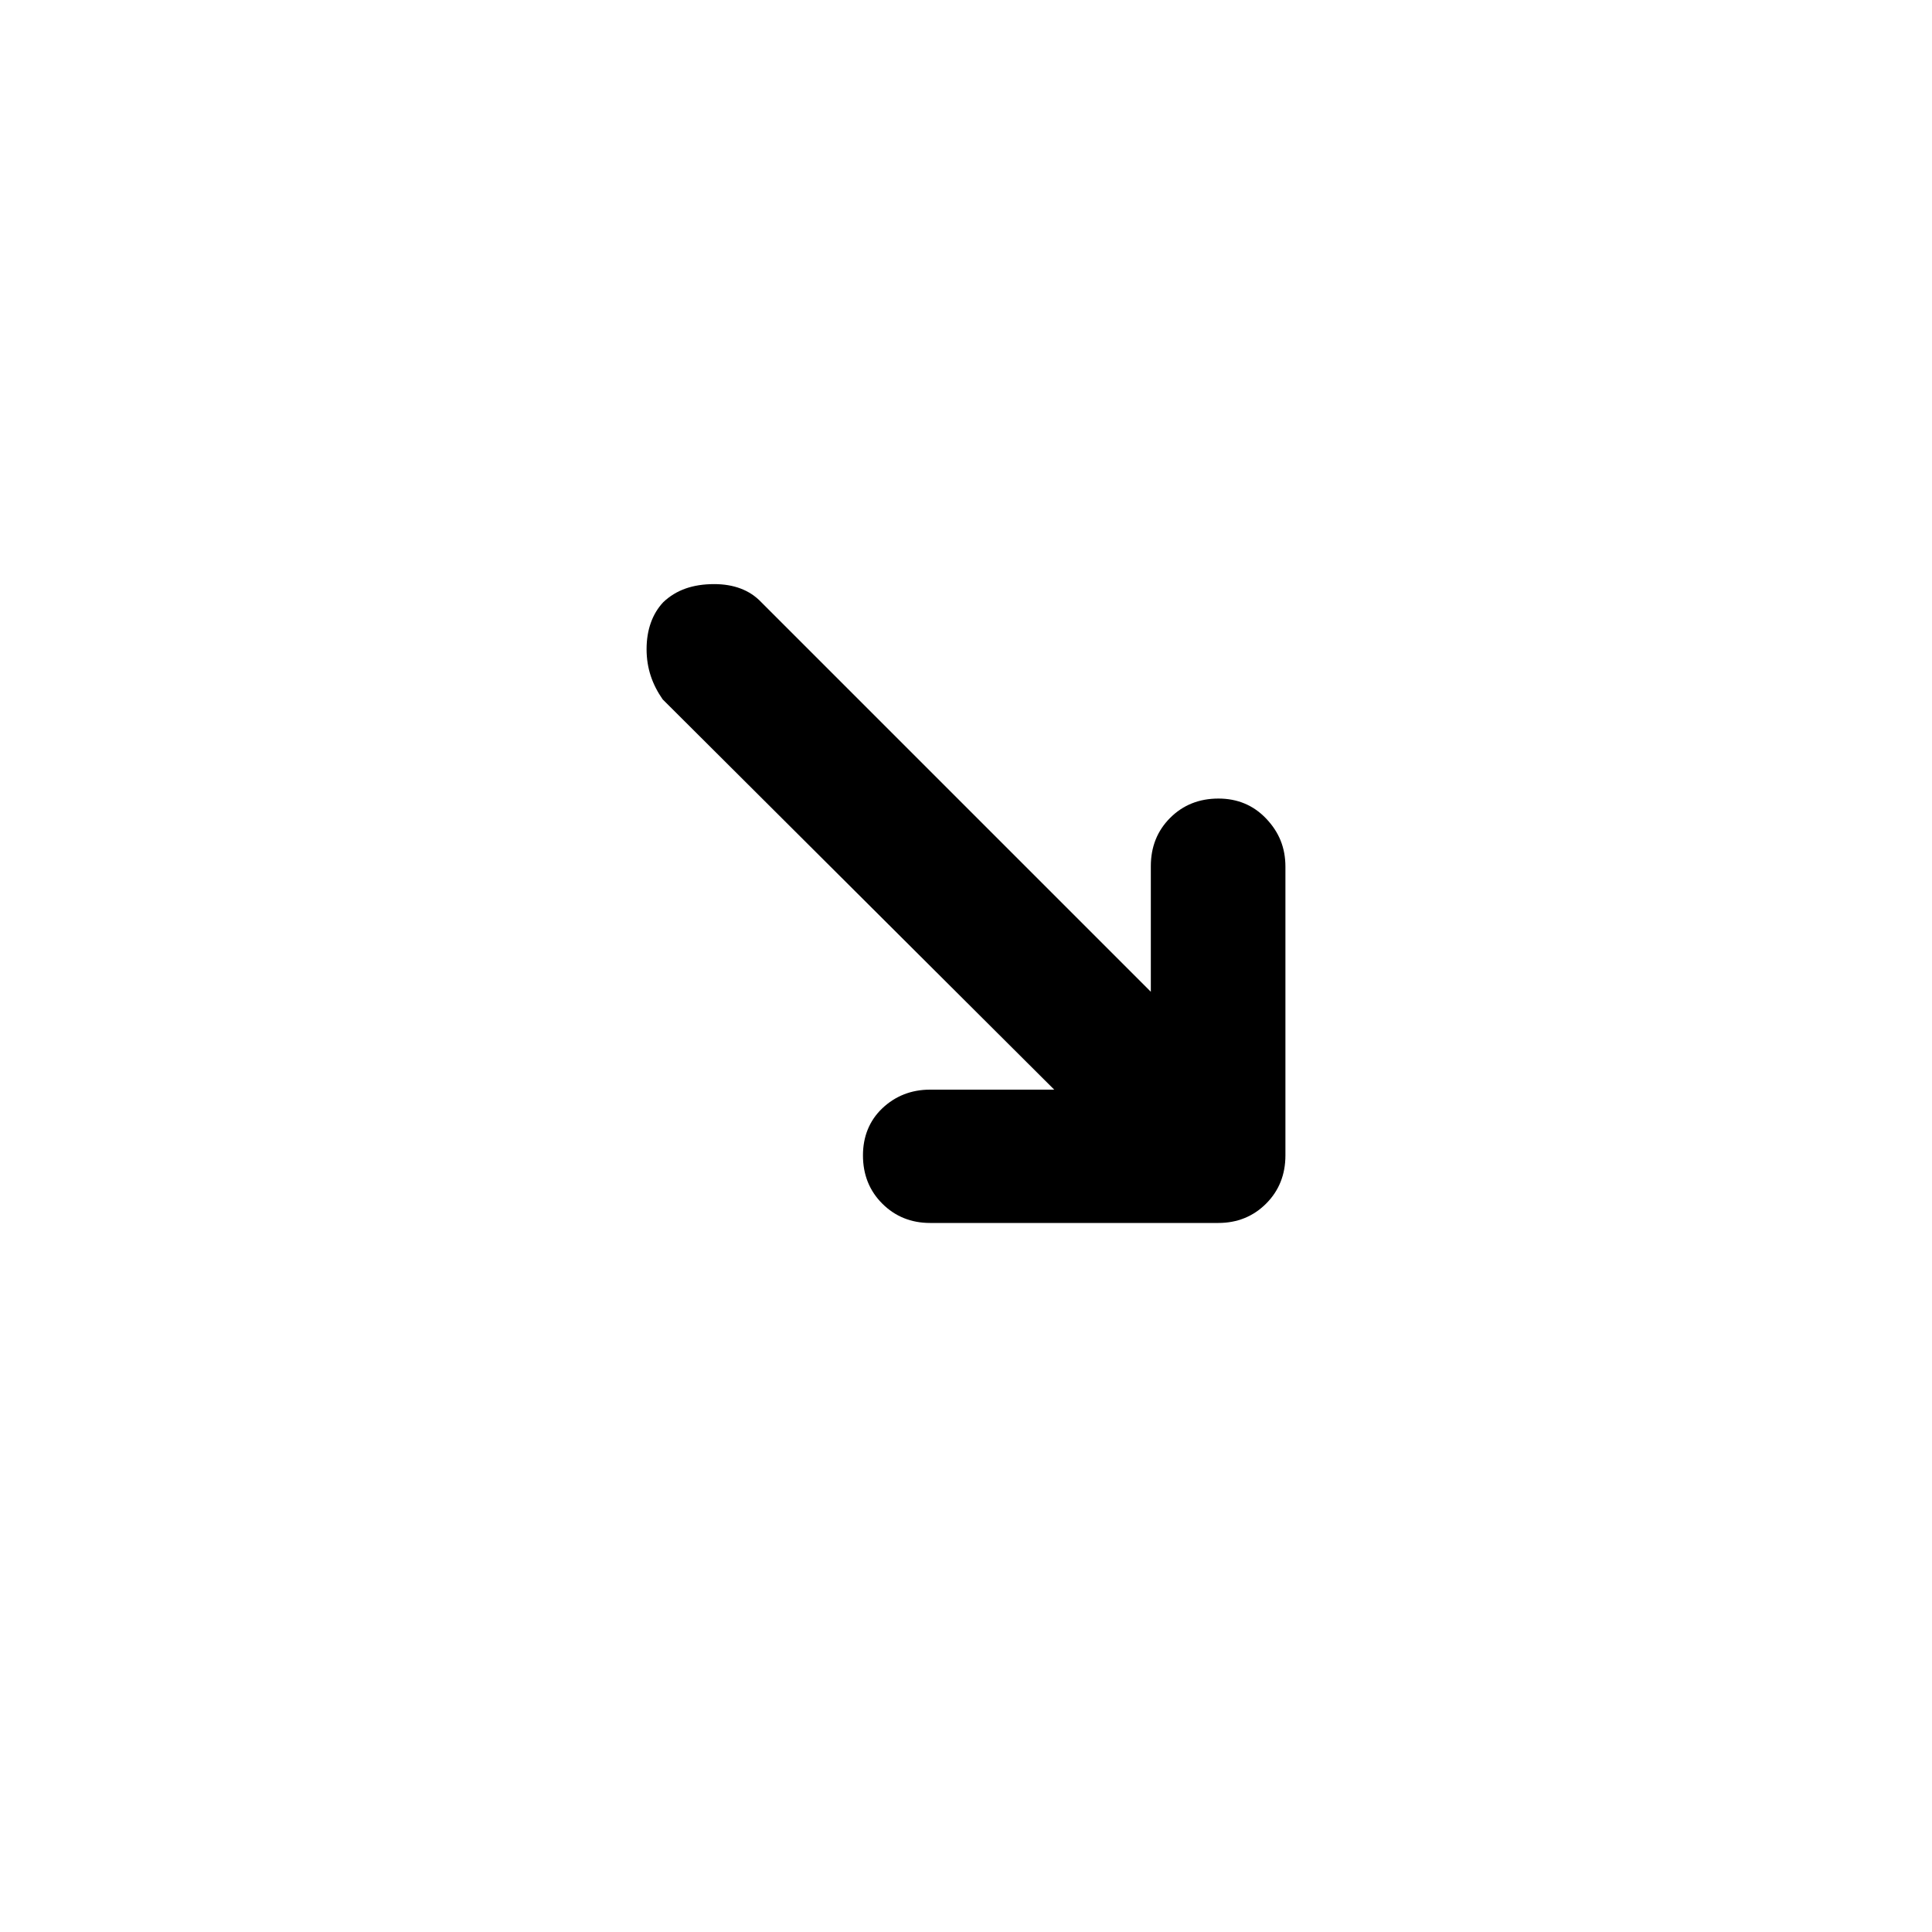
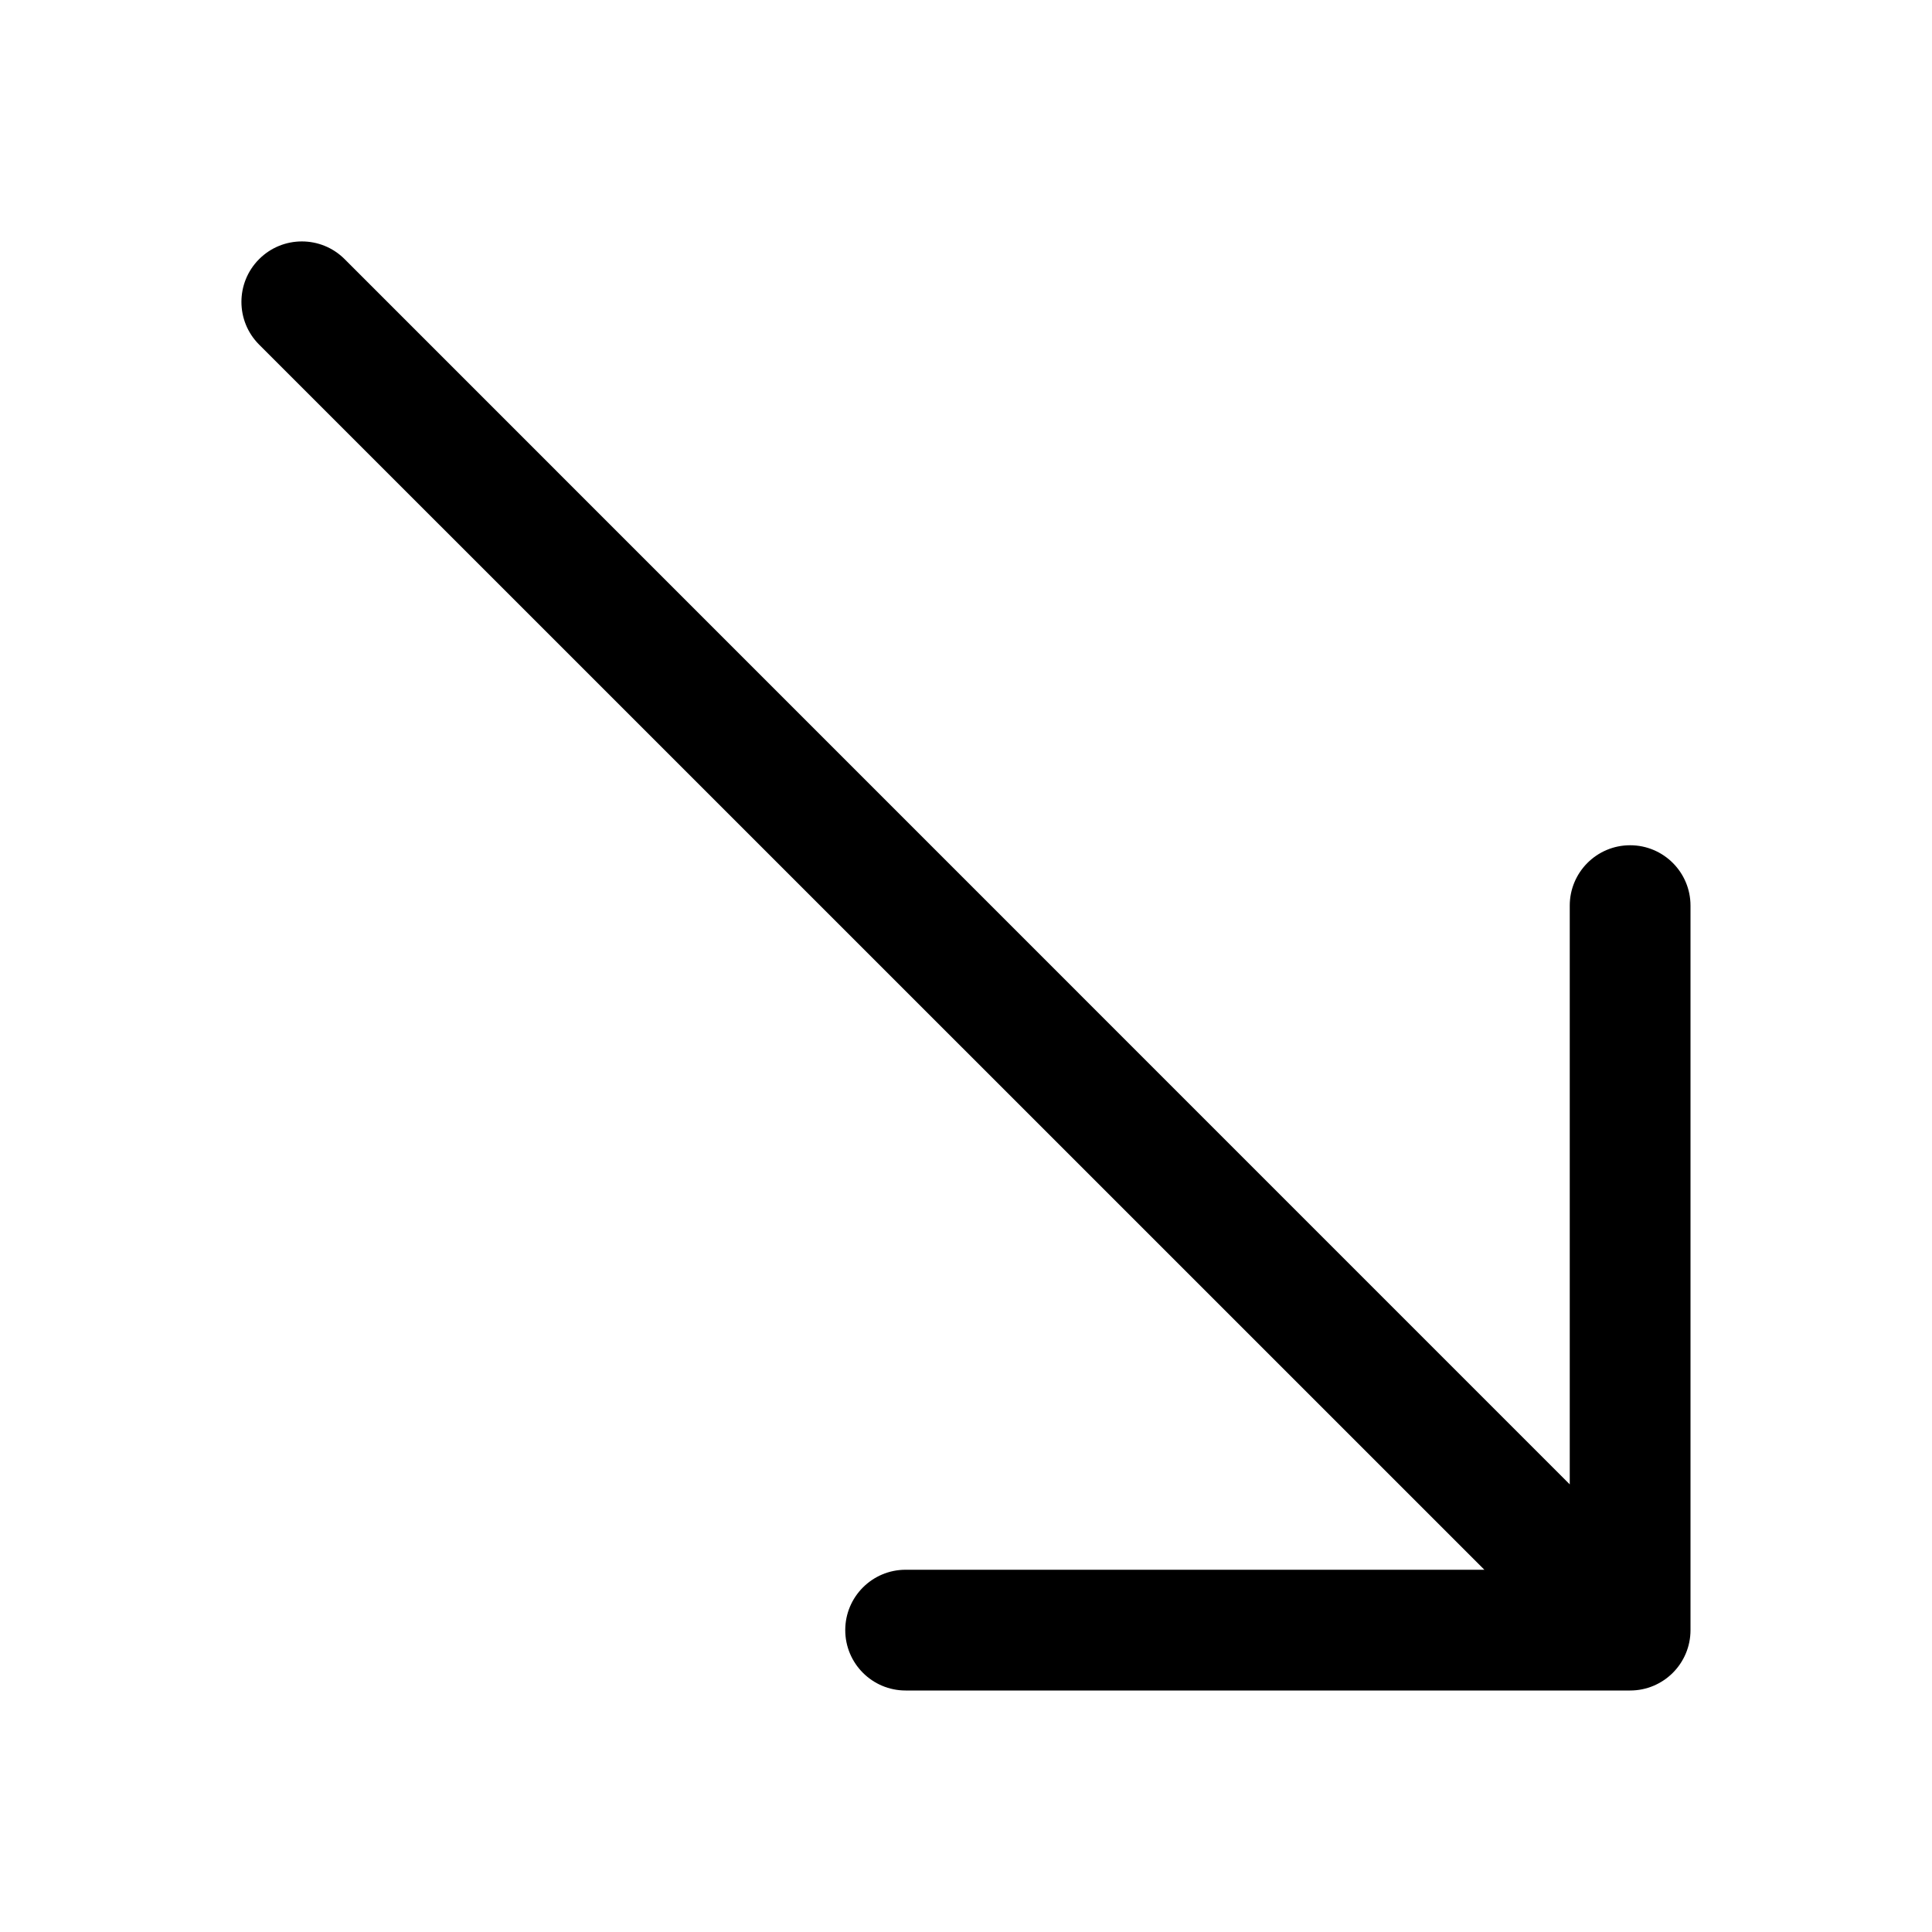
- <svg xmlns="http://www.w3.org/2000/svg" version="1.1" id="Layer_1" x="0px" y="0px" viewBox="0 0 30 30" style="enable-background:new 0 0 30 30;" xml:space="preserve">
-   <path d="M10.04,10.08c0-0.3,0.09-0.55,0.26-0.73c0.2-0.19,0.46-0.28,0.79-0.28c0.3,0,0.55,0.09,0.73,0.28l6.05,6.05v-1.95  c0-0.3,0.1-0.55,0.3-0.75s0.45-0.3,0.75-0.3c0.29,0,0.54,0.1,0.74,0.31s0.3,0.45,0.3,0.75v4.48c0,0.3-0.1,0.55-0.3,0.75  s-0.45,0.3-0.74,0.3h-4.48c-0.29,0-0.54-0.1-0.74-0.3s-0.3-0.45-0.3-0.75c0-0.29,0.1-0.54,0.3-0.73s0.45-0.29,0.74-0.29h1.93  l-6.08-6.06C10.13,10.63,10.04,10.38,10.04,10.08z" />
+ <svg xmlns="http://www.w3.org/2000/svg" width="16" height="16" class="bi bi-arrow-down-right" viewBox="0 0 16 16">
+   <path fill-rule="evenodd" d="M14 13.5a.5.5 0 0 1-.5.5h-6a.5.5 0 0 1 0-1h4.793L2.146 2.854a.5.5 0 1 1 .708-.708L13 12.293V7.5a.5.5 0 0 1 1 0z" />
</svg>
